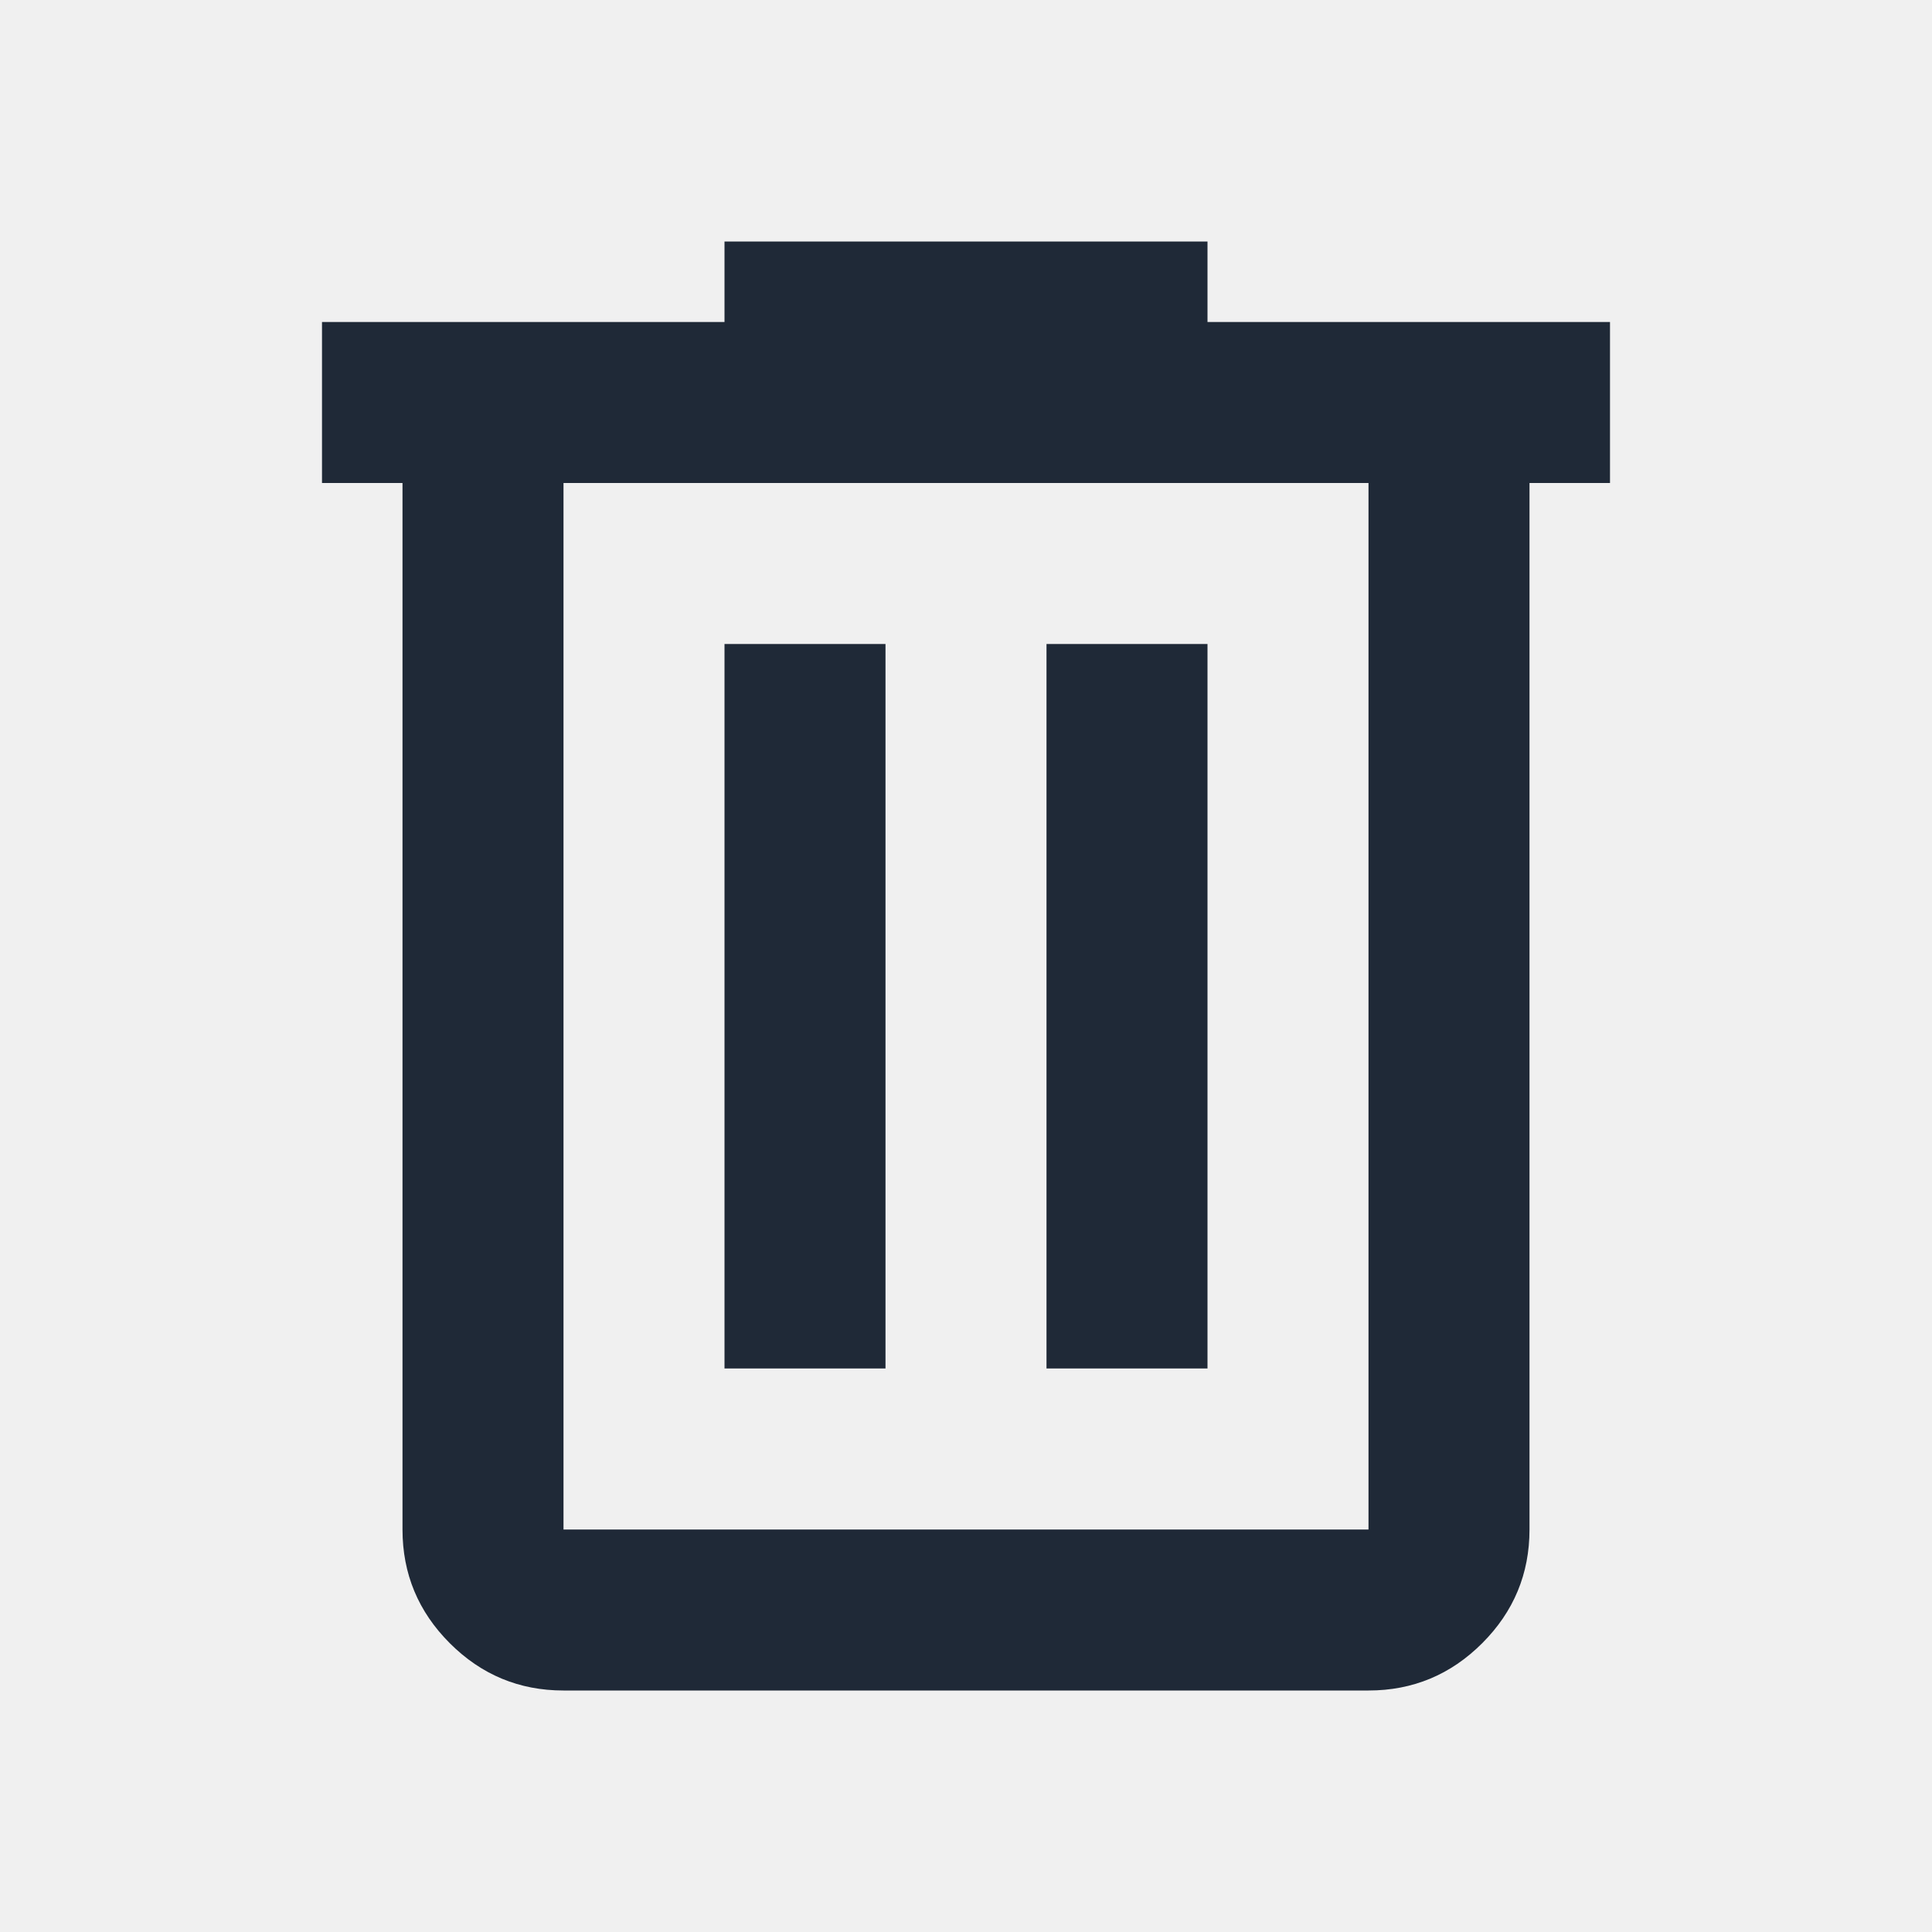
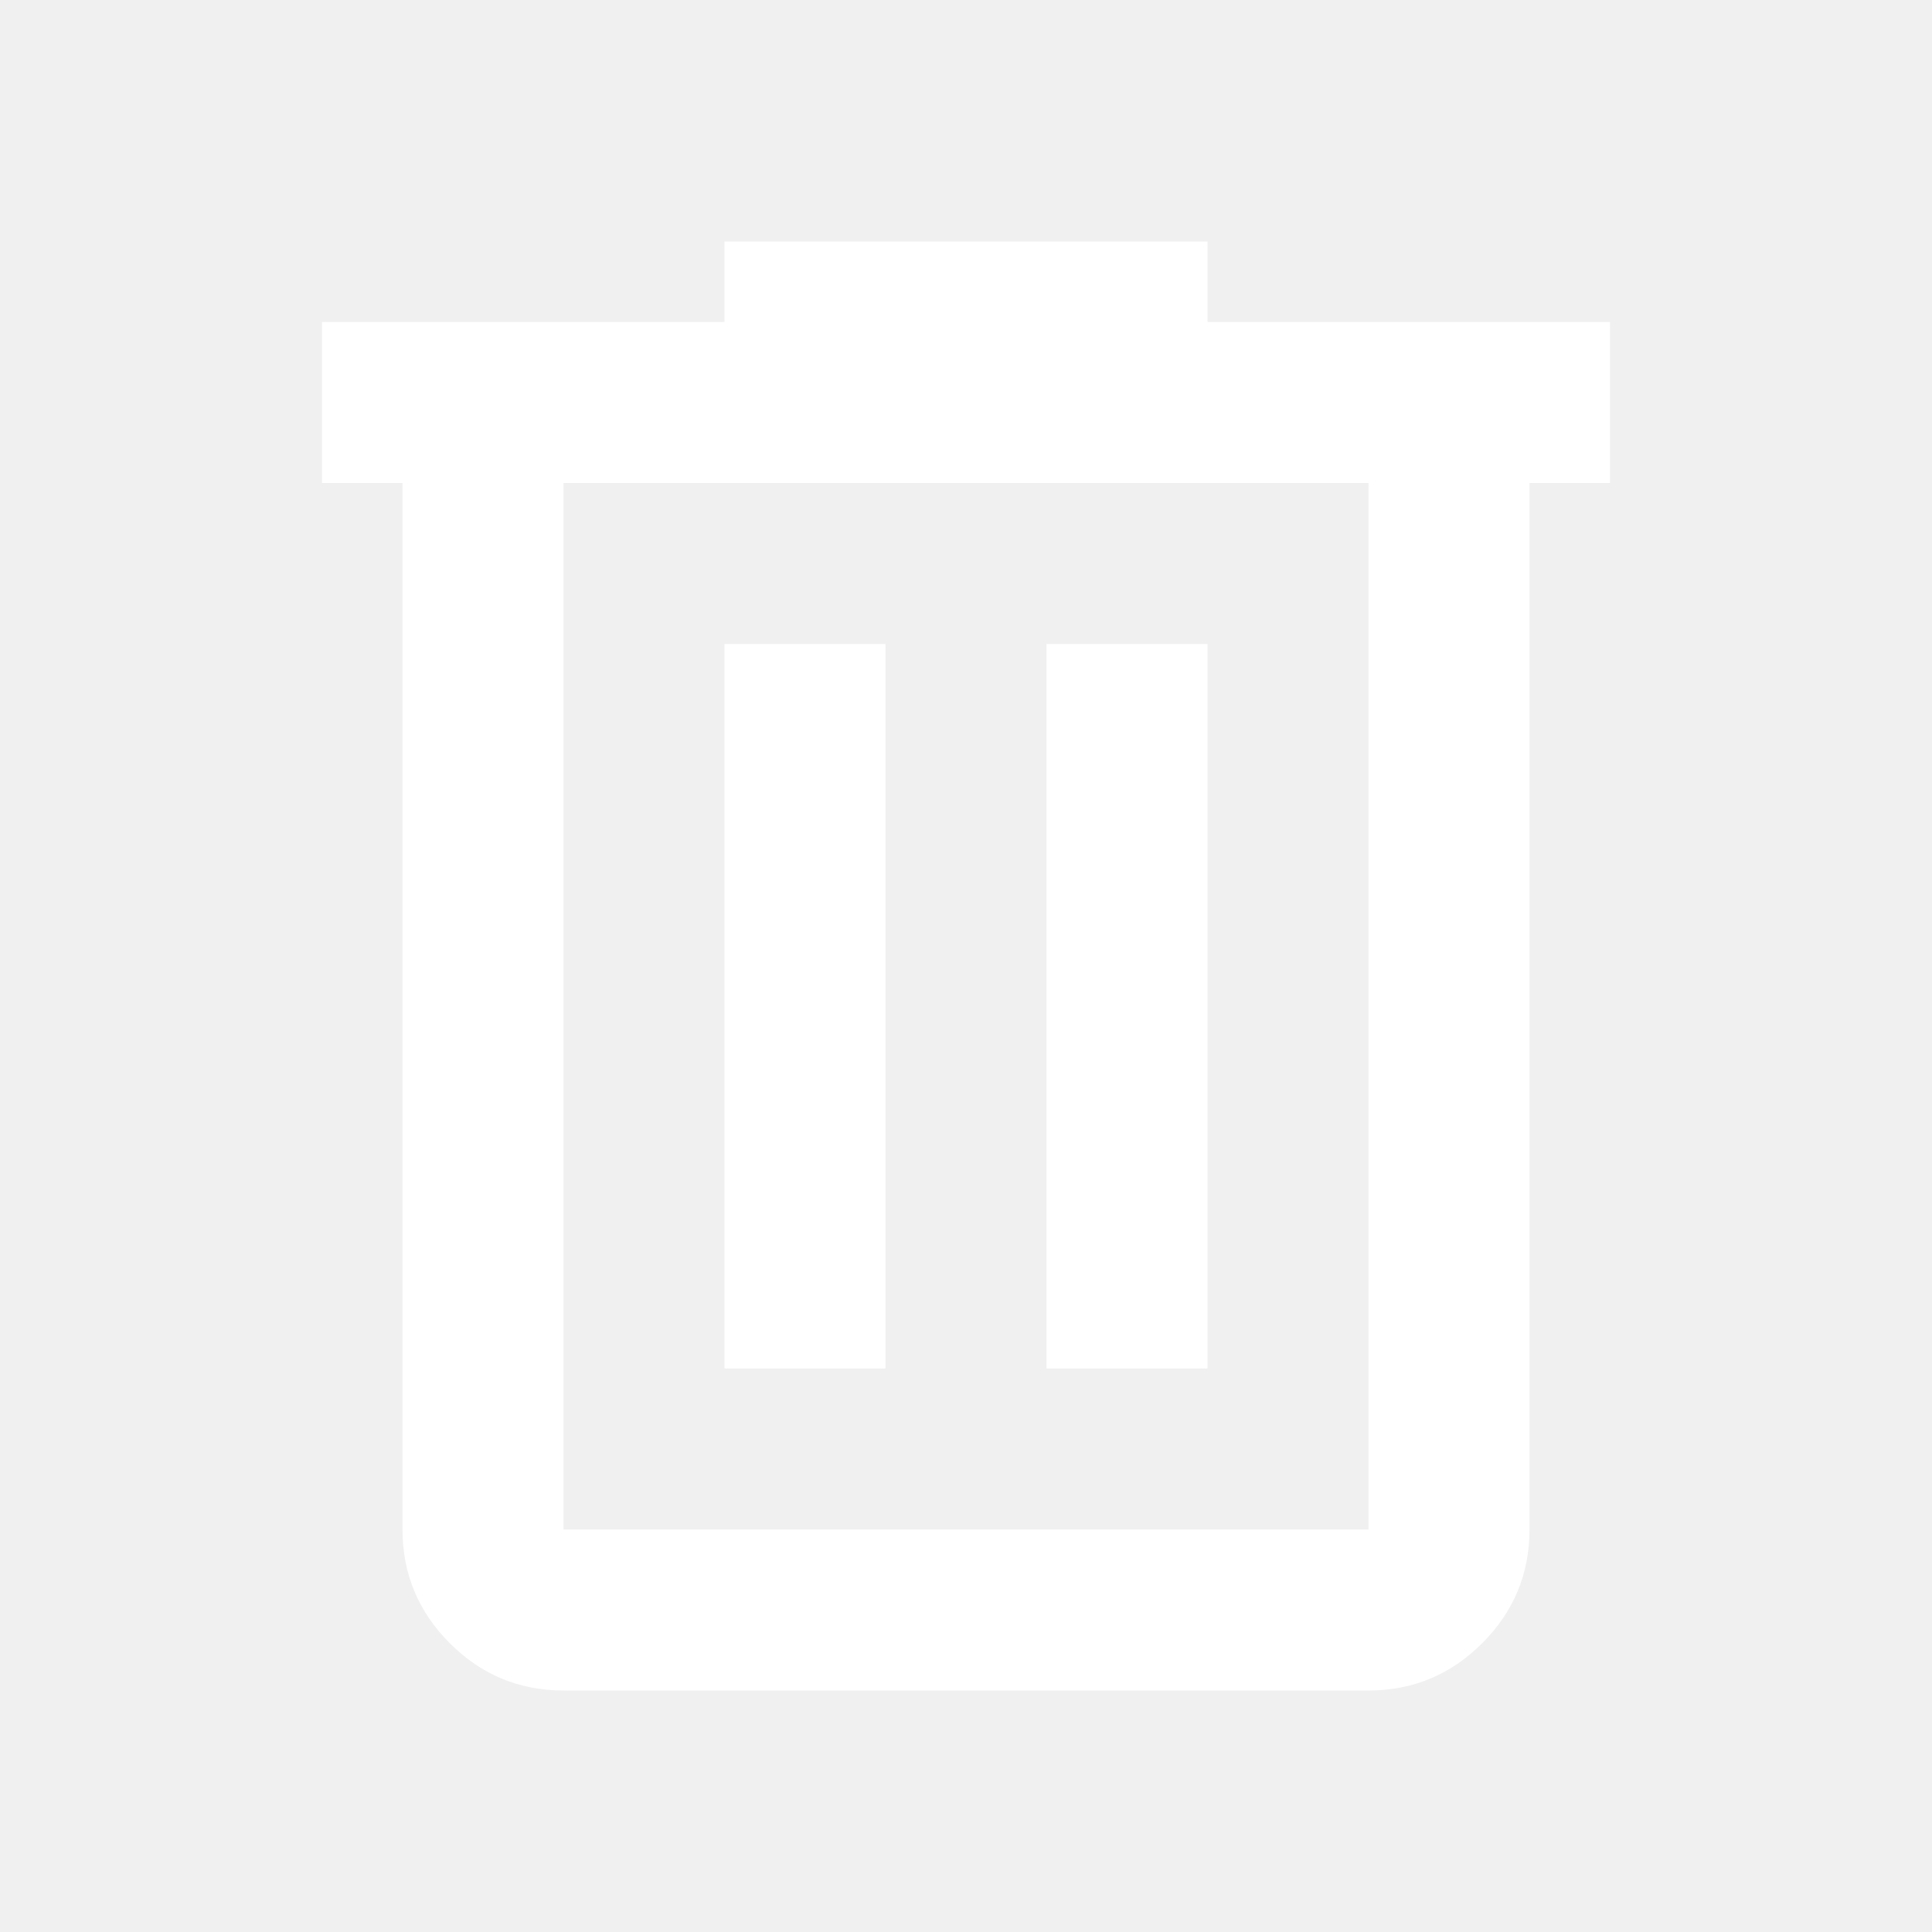
- <svg xmlns="http://www.w3.org/2000/svg" height="24px" viewBox="0 -960 960 960" width="24px" fill="#1f2937">
+ <svg xmlns="http://www.w3.org/2000/svg" height="24px" viewBox="0 -960 960 960" width="24px" fill="#ffffff">
  <path d="M280-120q-33 0-56.5-23.5T200-200v-520h-40v-80h200v-40h240v40h200v80h-40v520q0 33-23.5 56.5T680-120H280Zm400-600H280v520h400v-520ZM360-280h80v-360h-80v360Zm160 0h80v-360h-80v360ZM280-720v520-520Z" />
</svg>
